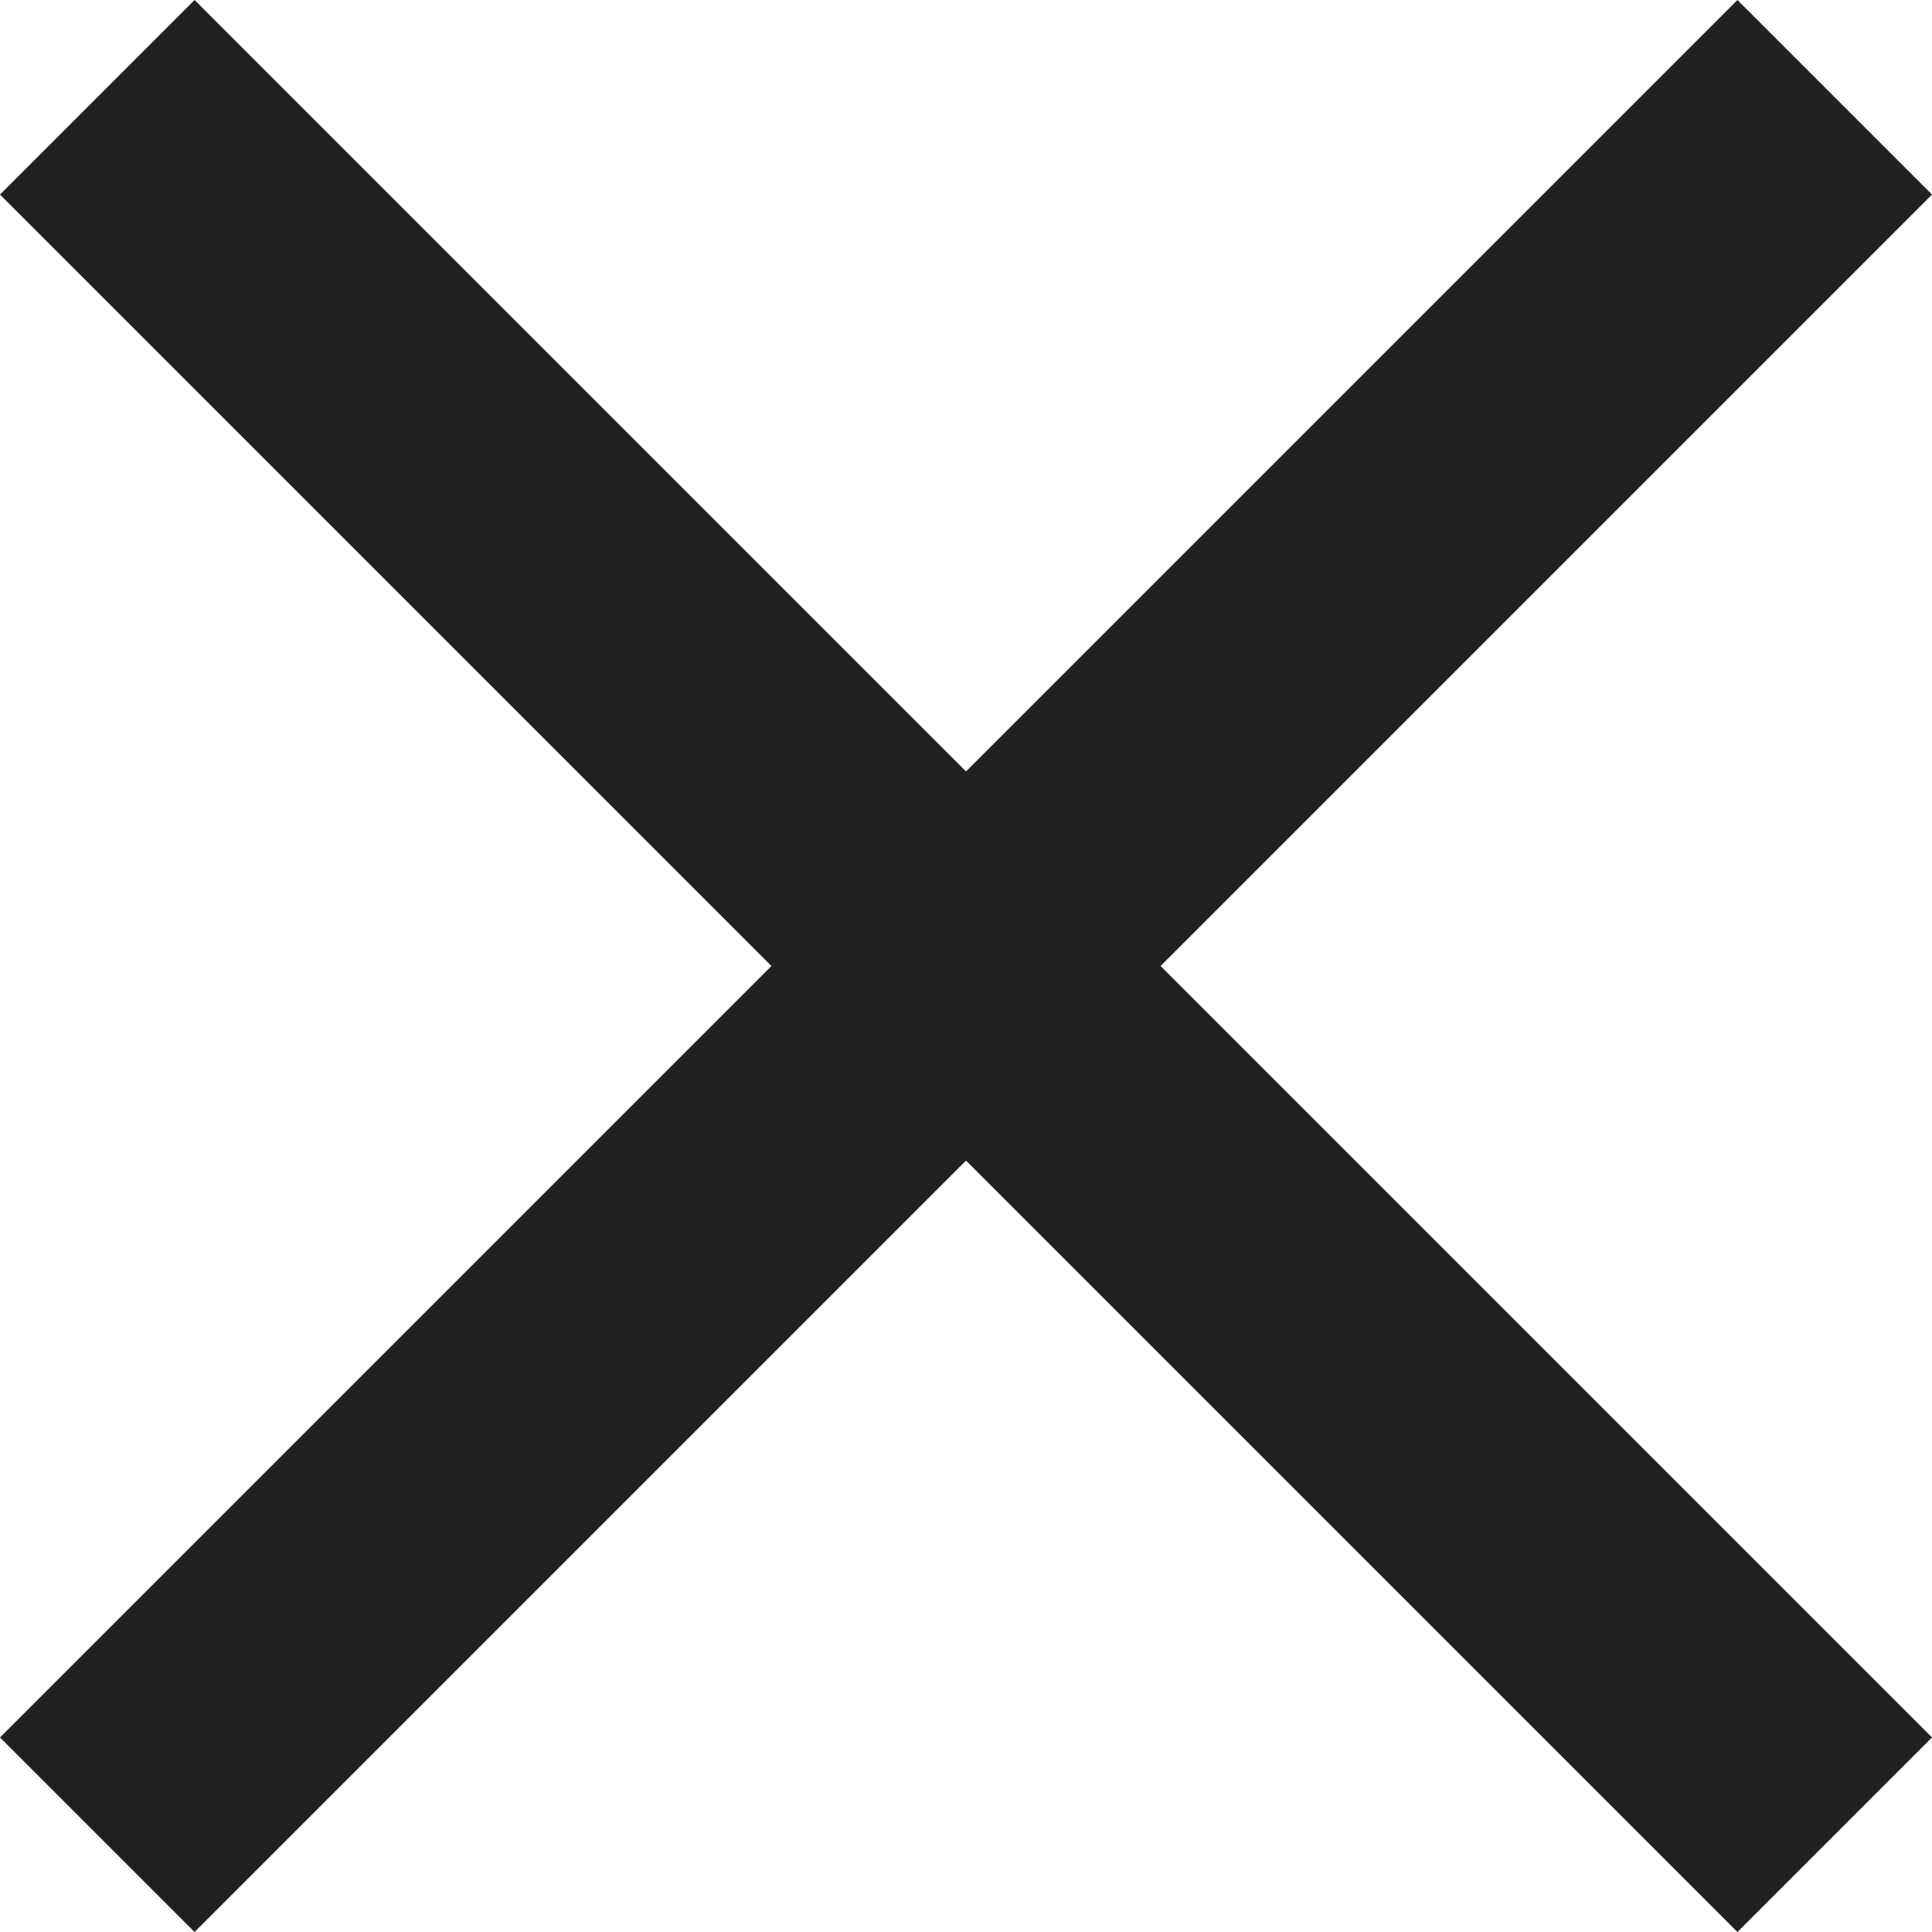
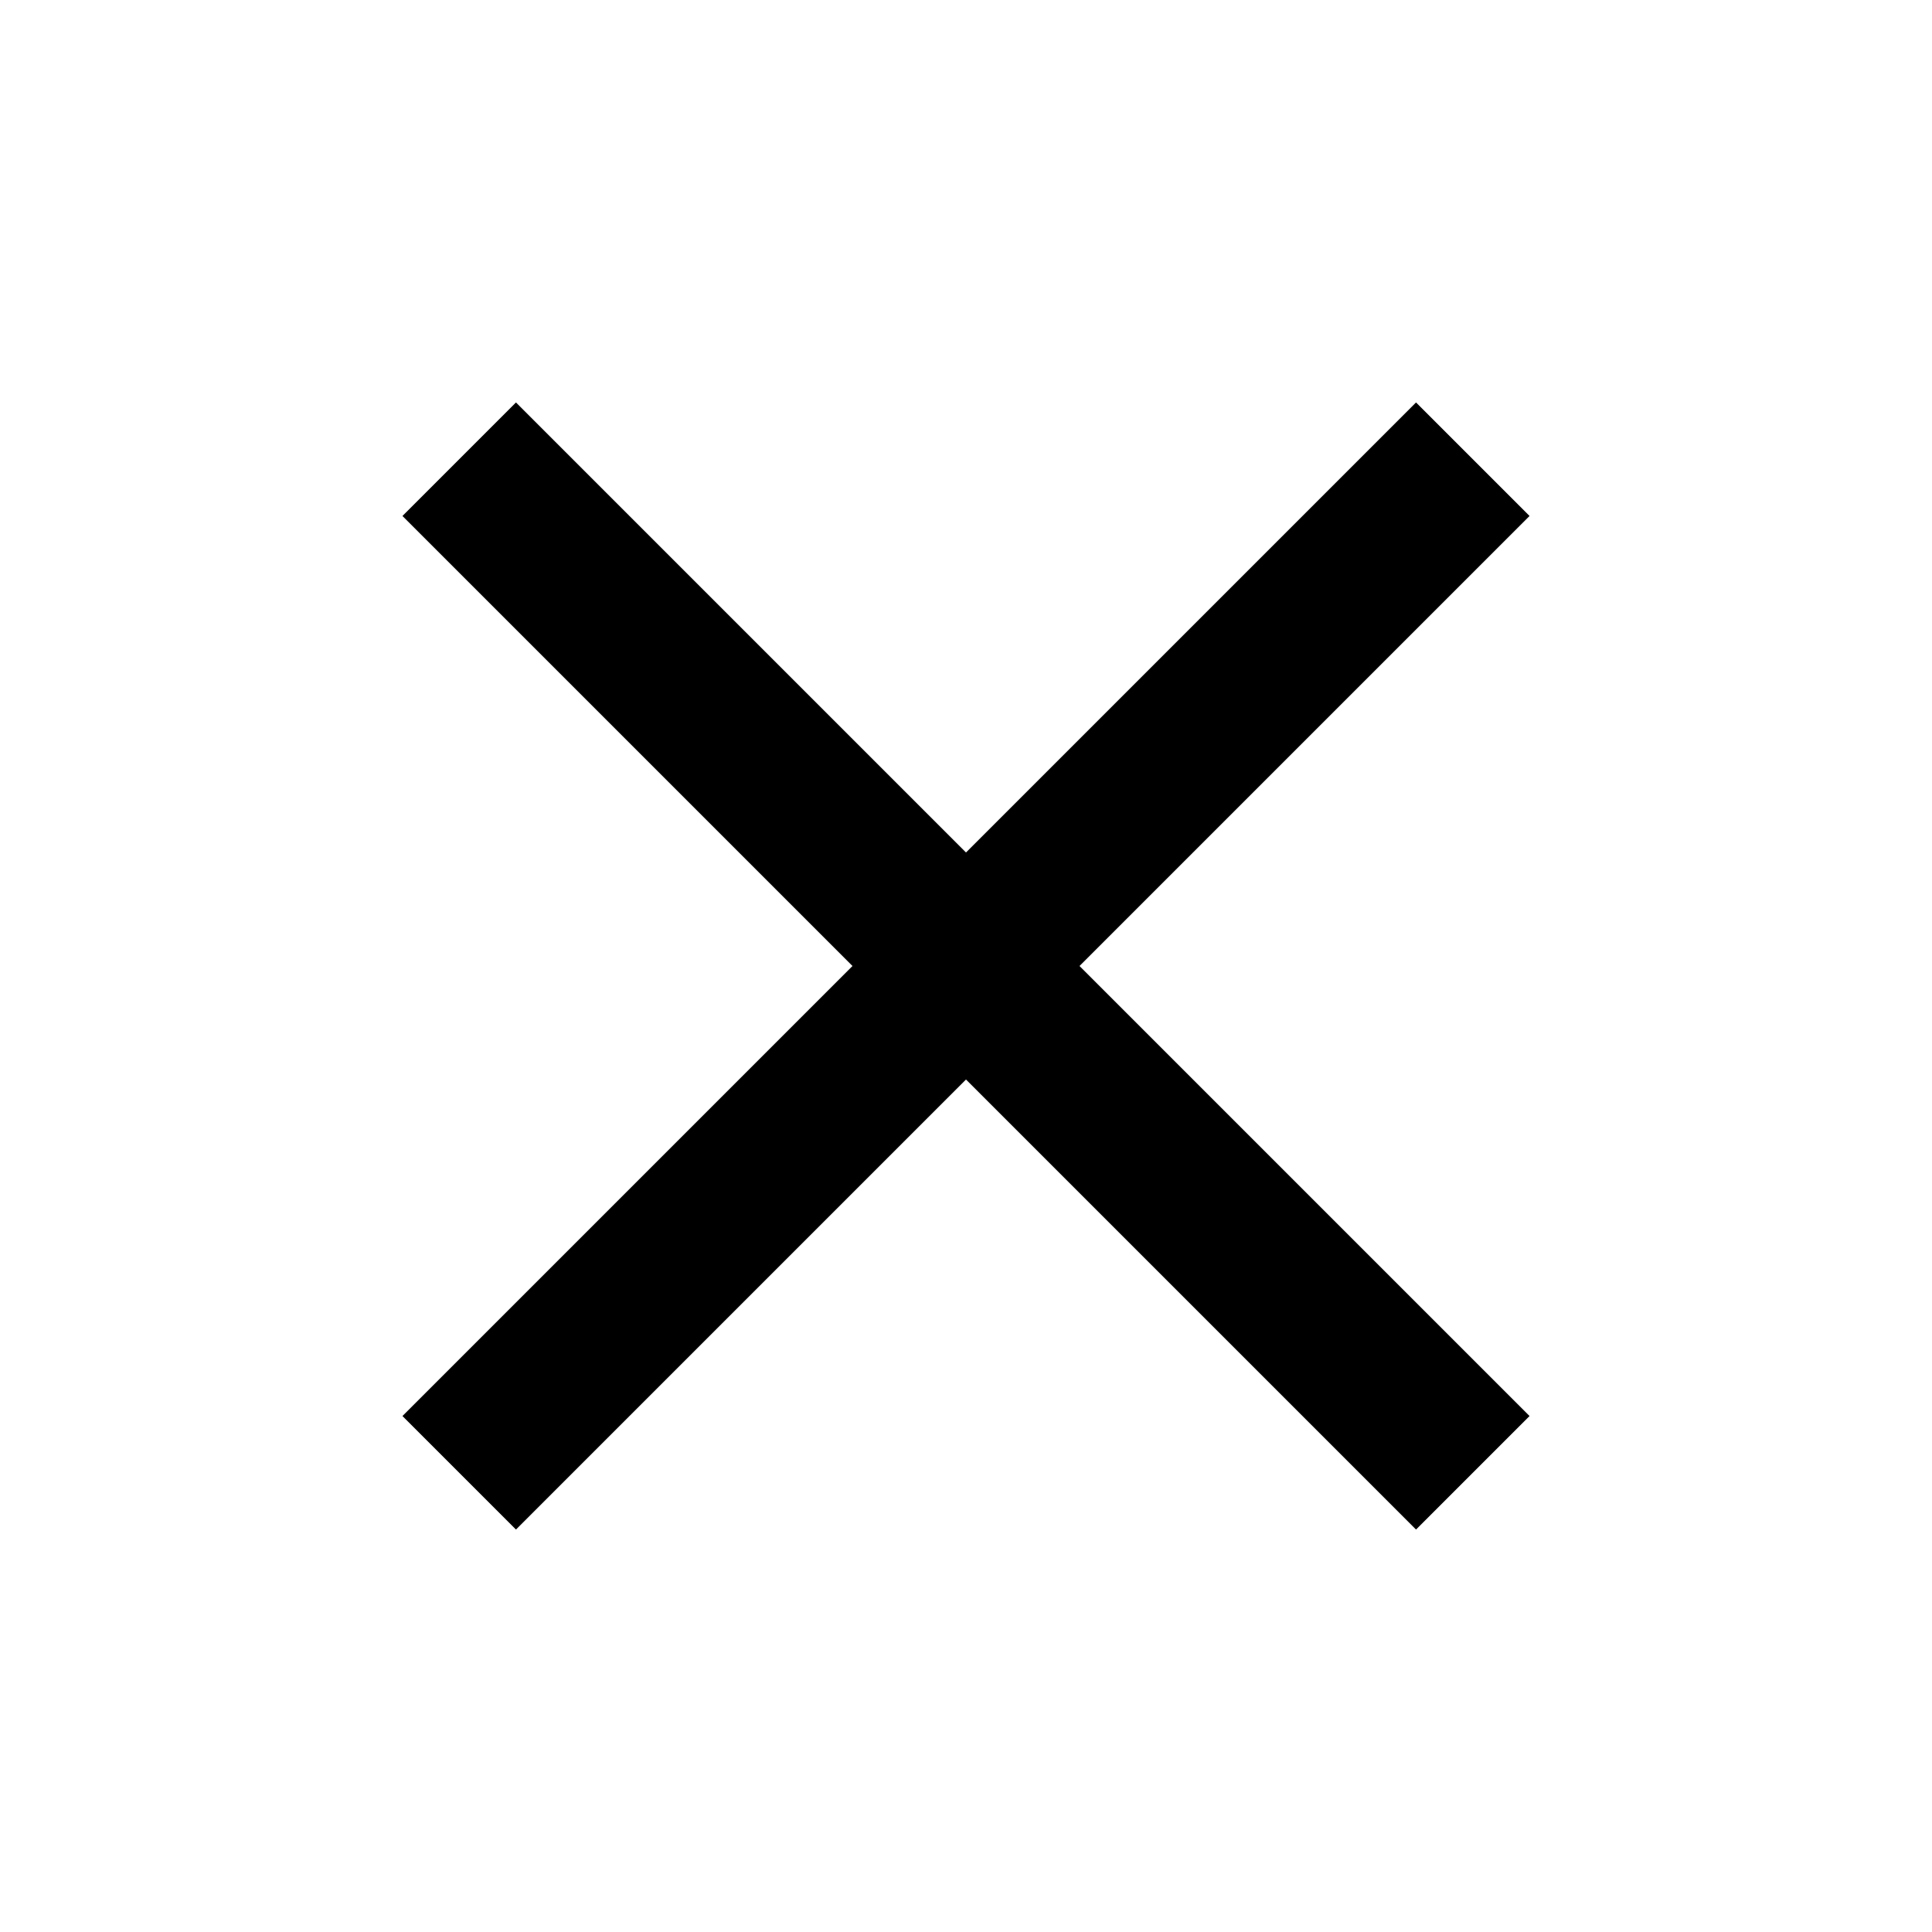
- <svg xmlns="http://www.w3.org/2000/svg" width="14" height="14" fill="none">
-   <path d="M14 1.41L12.59 0 7 5.59 1.41 0 0 1.41 5.59 7 0 12.59 1.41 14 7 8.41 12.59 14 14 12.59 8.41 7 14 1.41z" fill="#212121" />
+ <svg xmlns="http://www.w3.org/2000/svg" width="16" height="16" viewBox="0 0 16 16" fill="none">
+   <path d="M12.667 4.273L11.727 3.333L8 7.06L4.273 3.333L3.333 4.273L7.06 8L3.333 11.727L4.273 12.667L8 8.94L11.727 12.667L12.667 11.727L8.94 8L12.667 4.273Z" fill="currentcolor" />
</svg>
